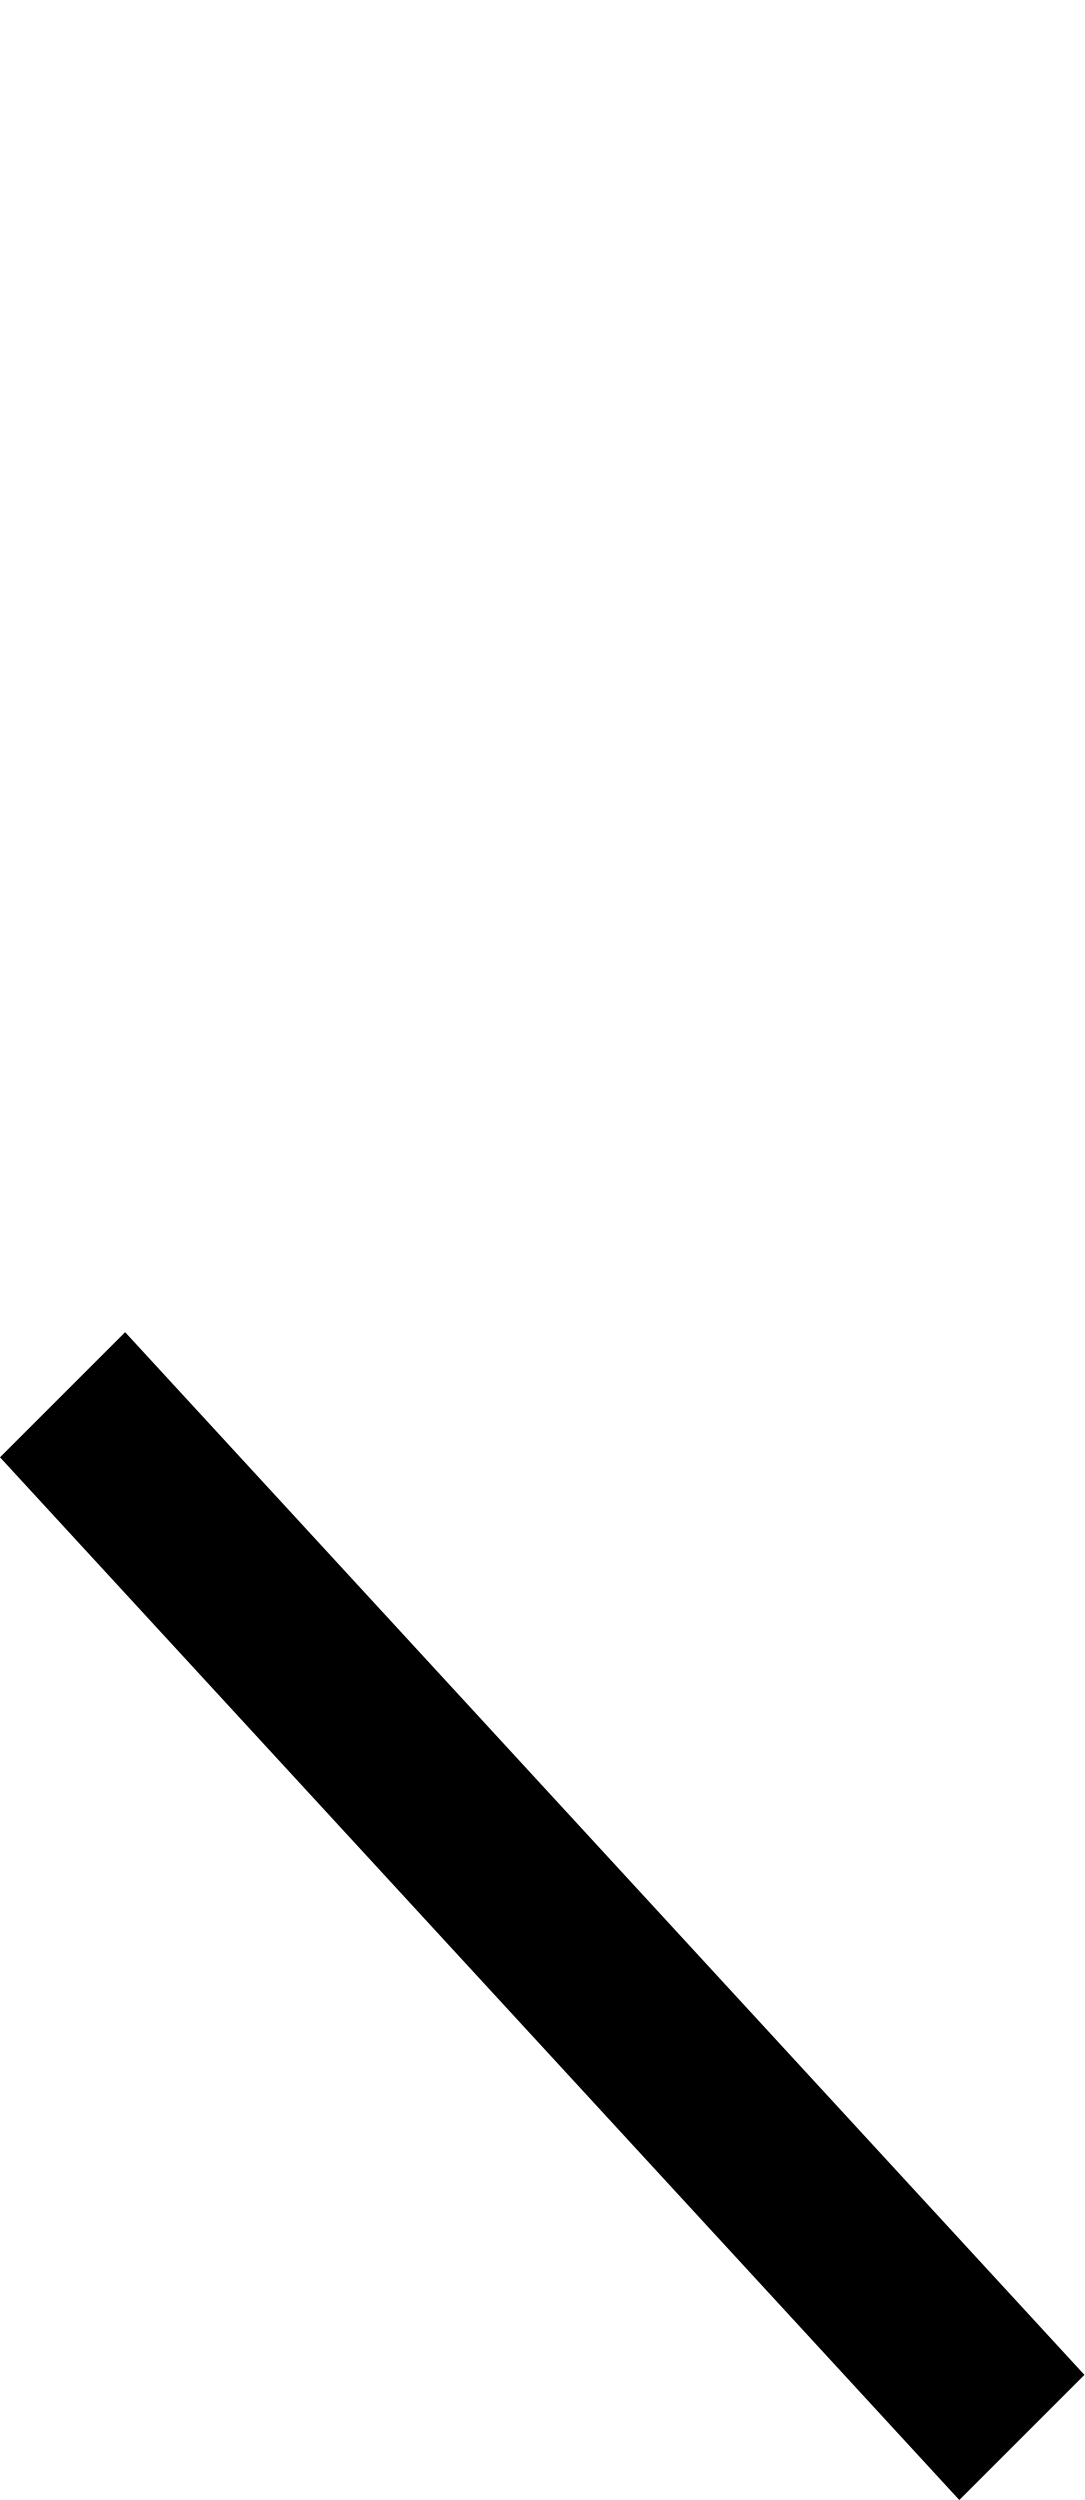
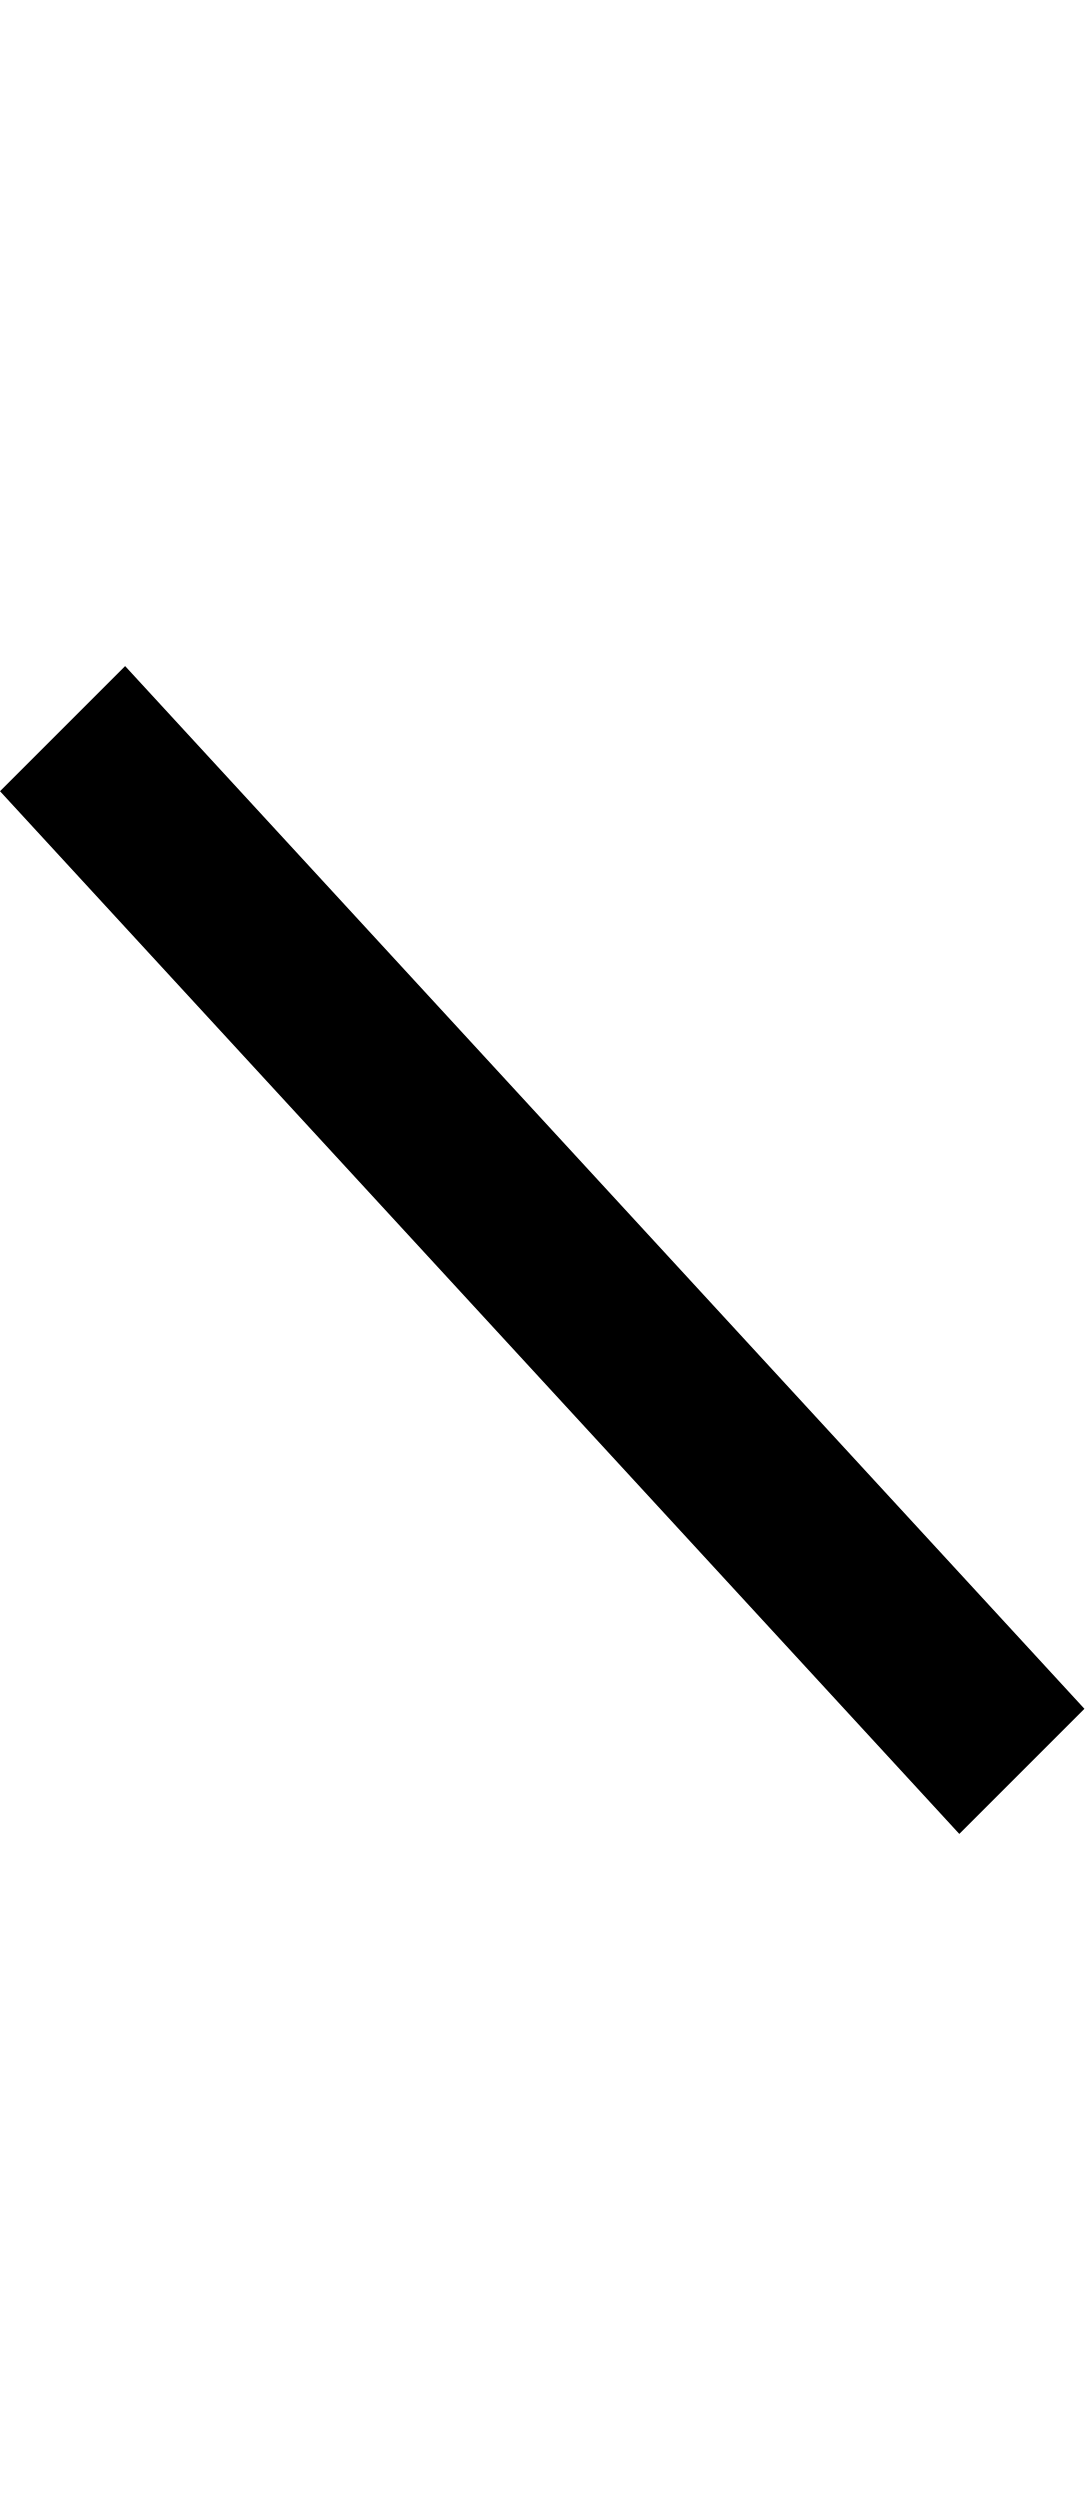
<svg xmlns="http://www.w3.org/2000/svg" viewBox="0 0 65 149.85" width="65" height="149.85" fill="currentColor" stroke="none">
-   <g transform="translate(32.5 114.85)">
+   <g transform="translate(32.5 74.925)">
    <g>
      <g>
        <path d="M -25 -35 l -7.5 7.5 57.5 62.5 7.5 -7.5 -57.5 -62.5 z" />
      </g>
    </g>
  </g>
</svg>
